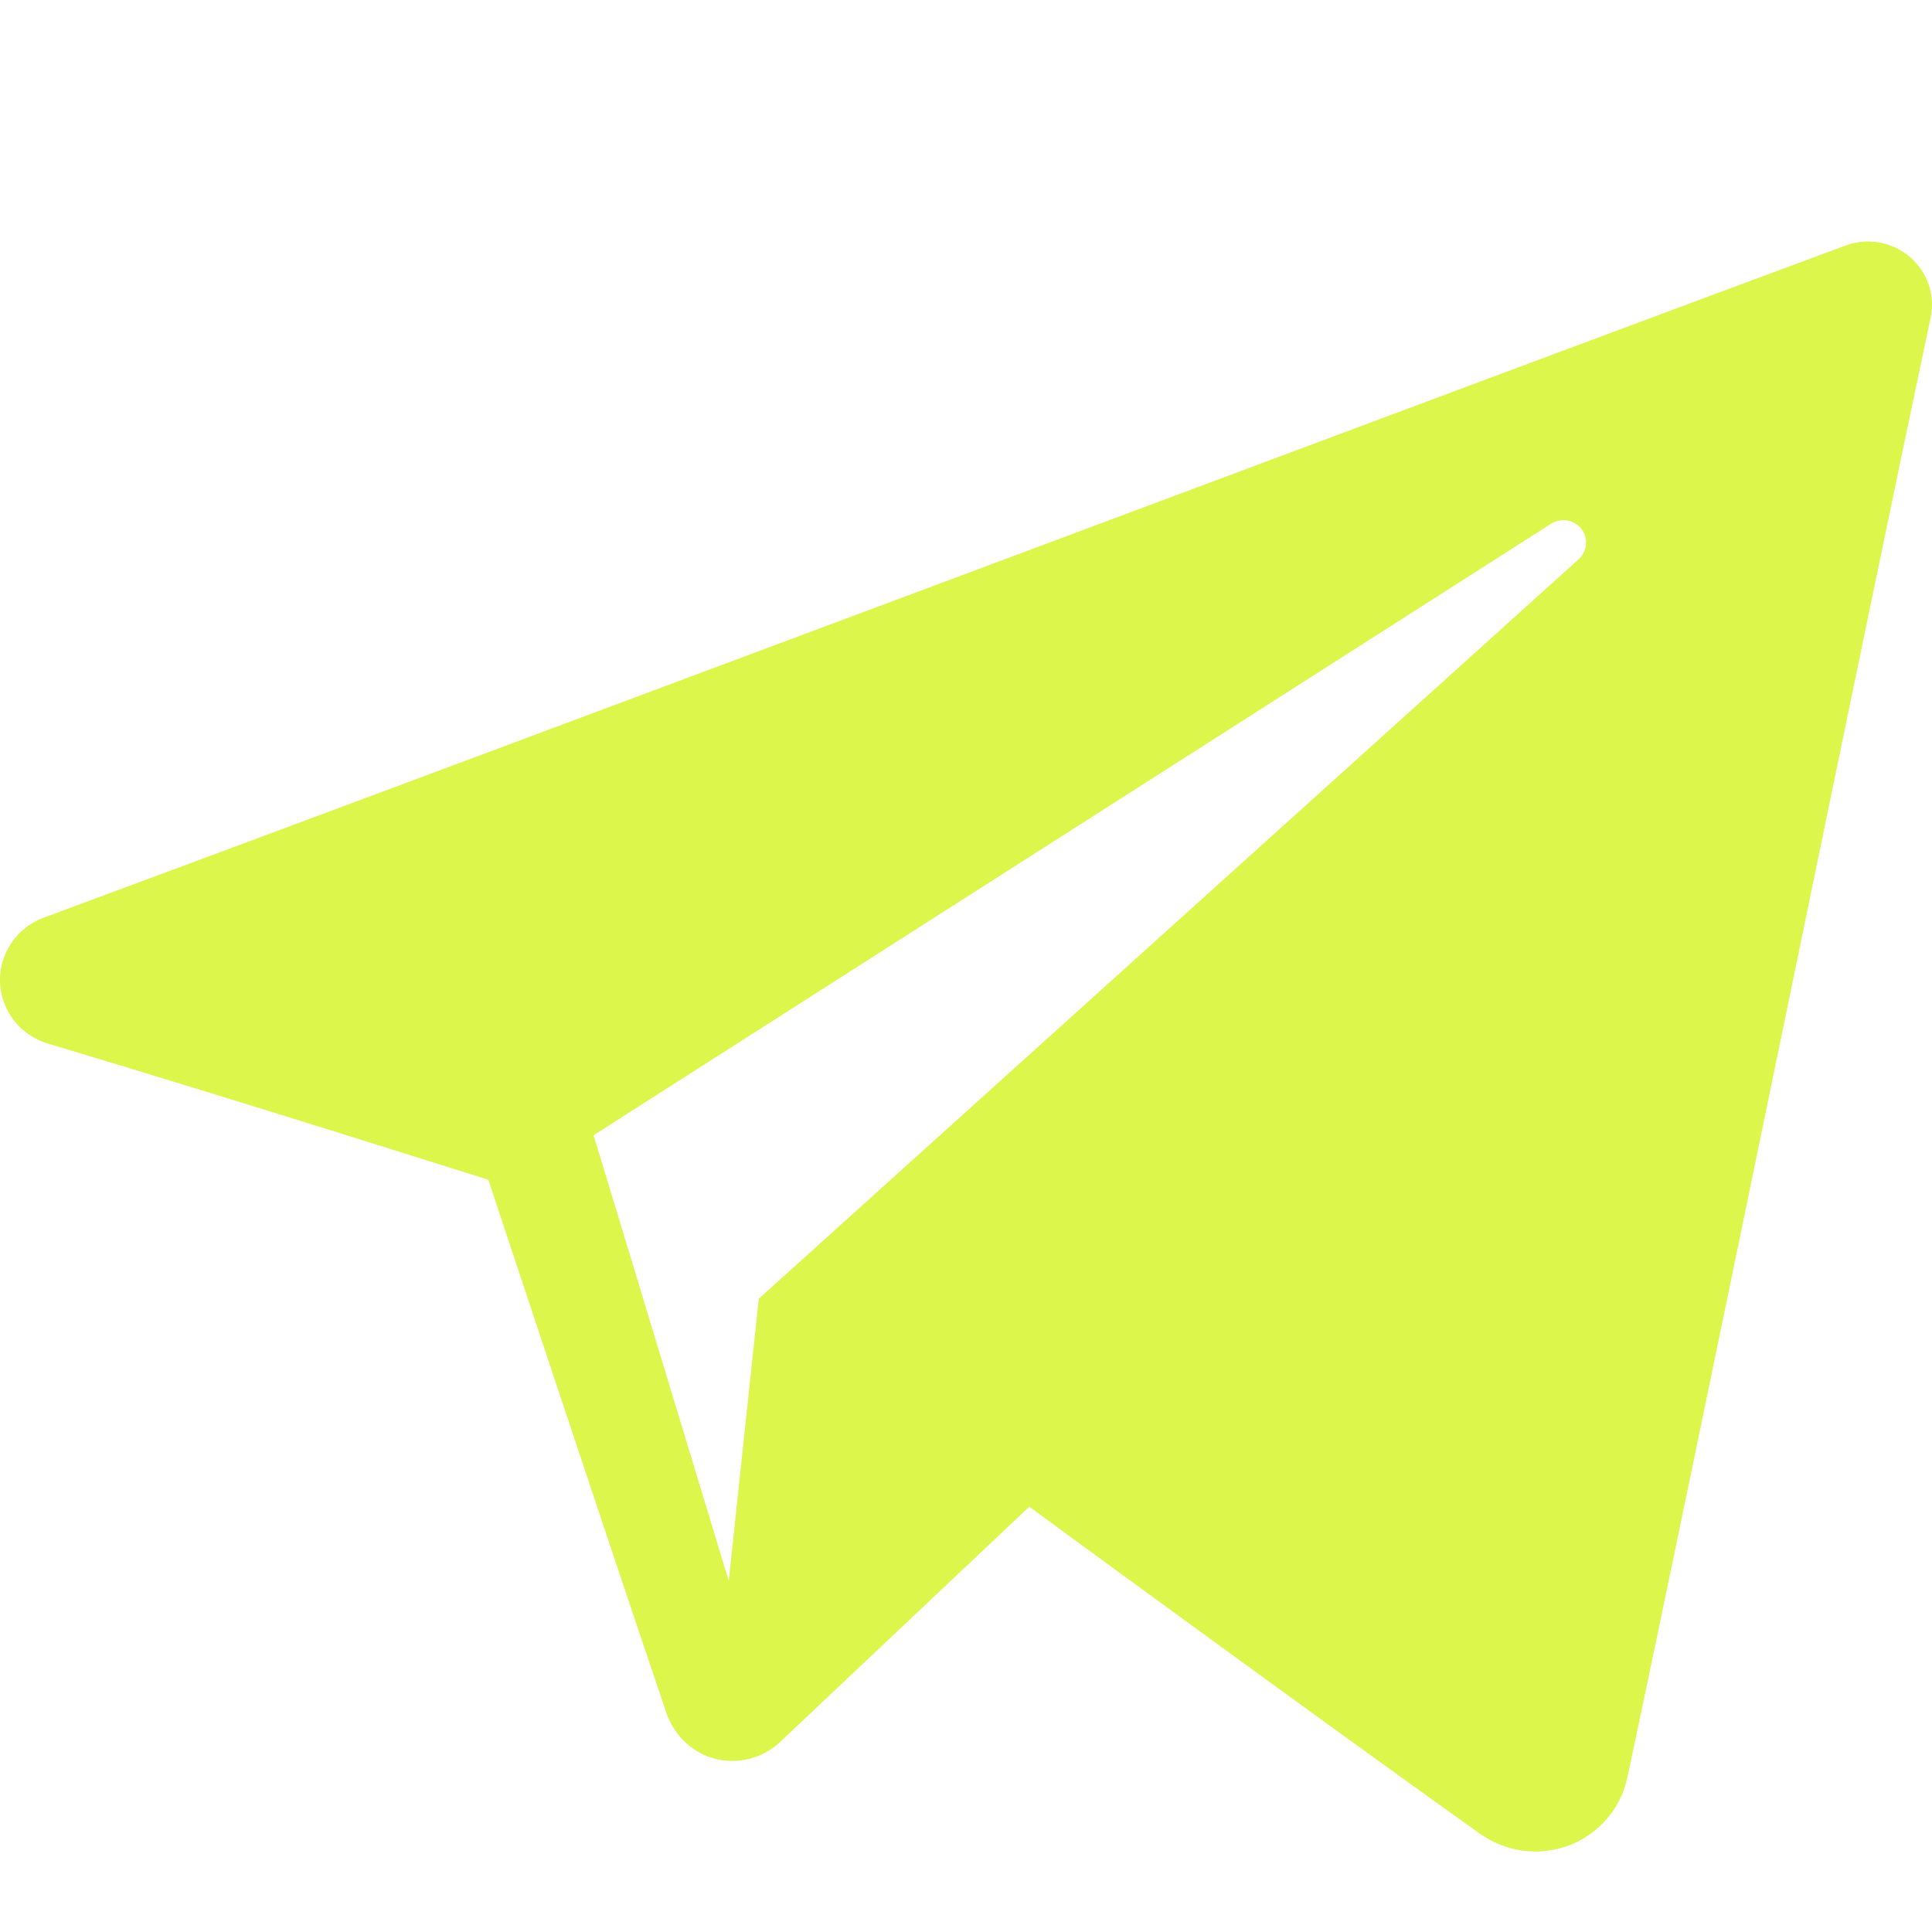
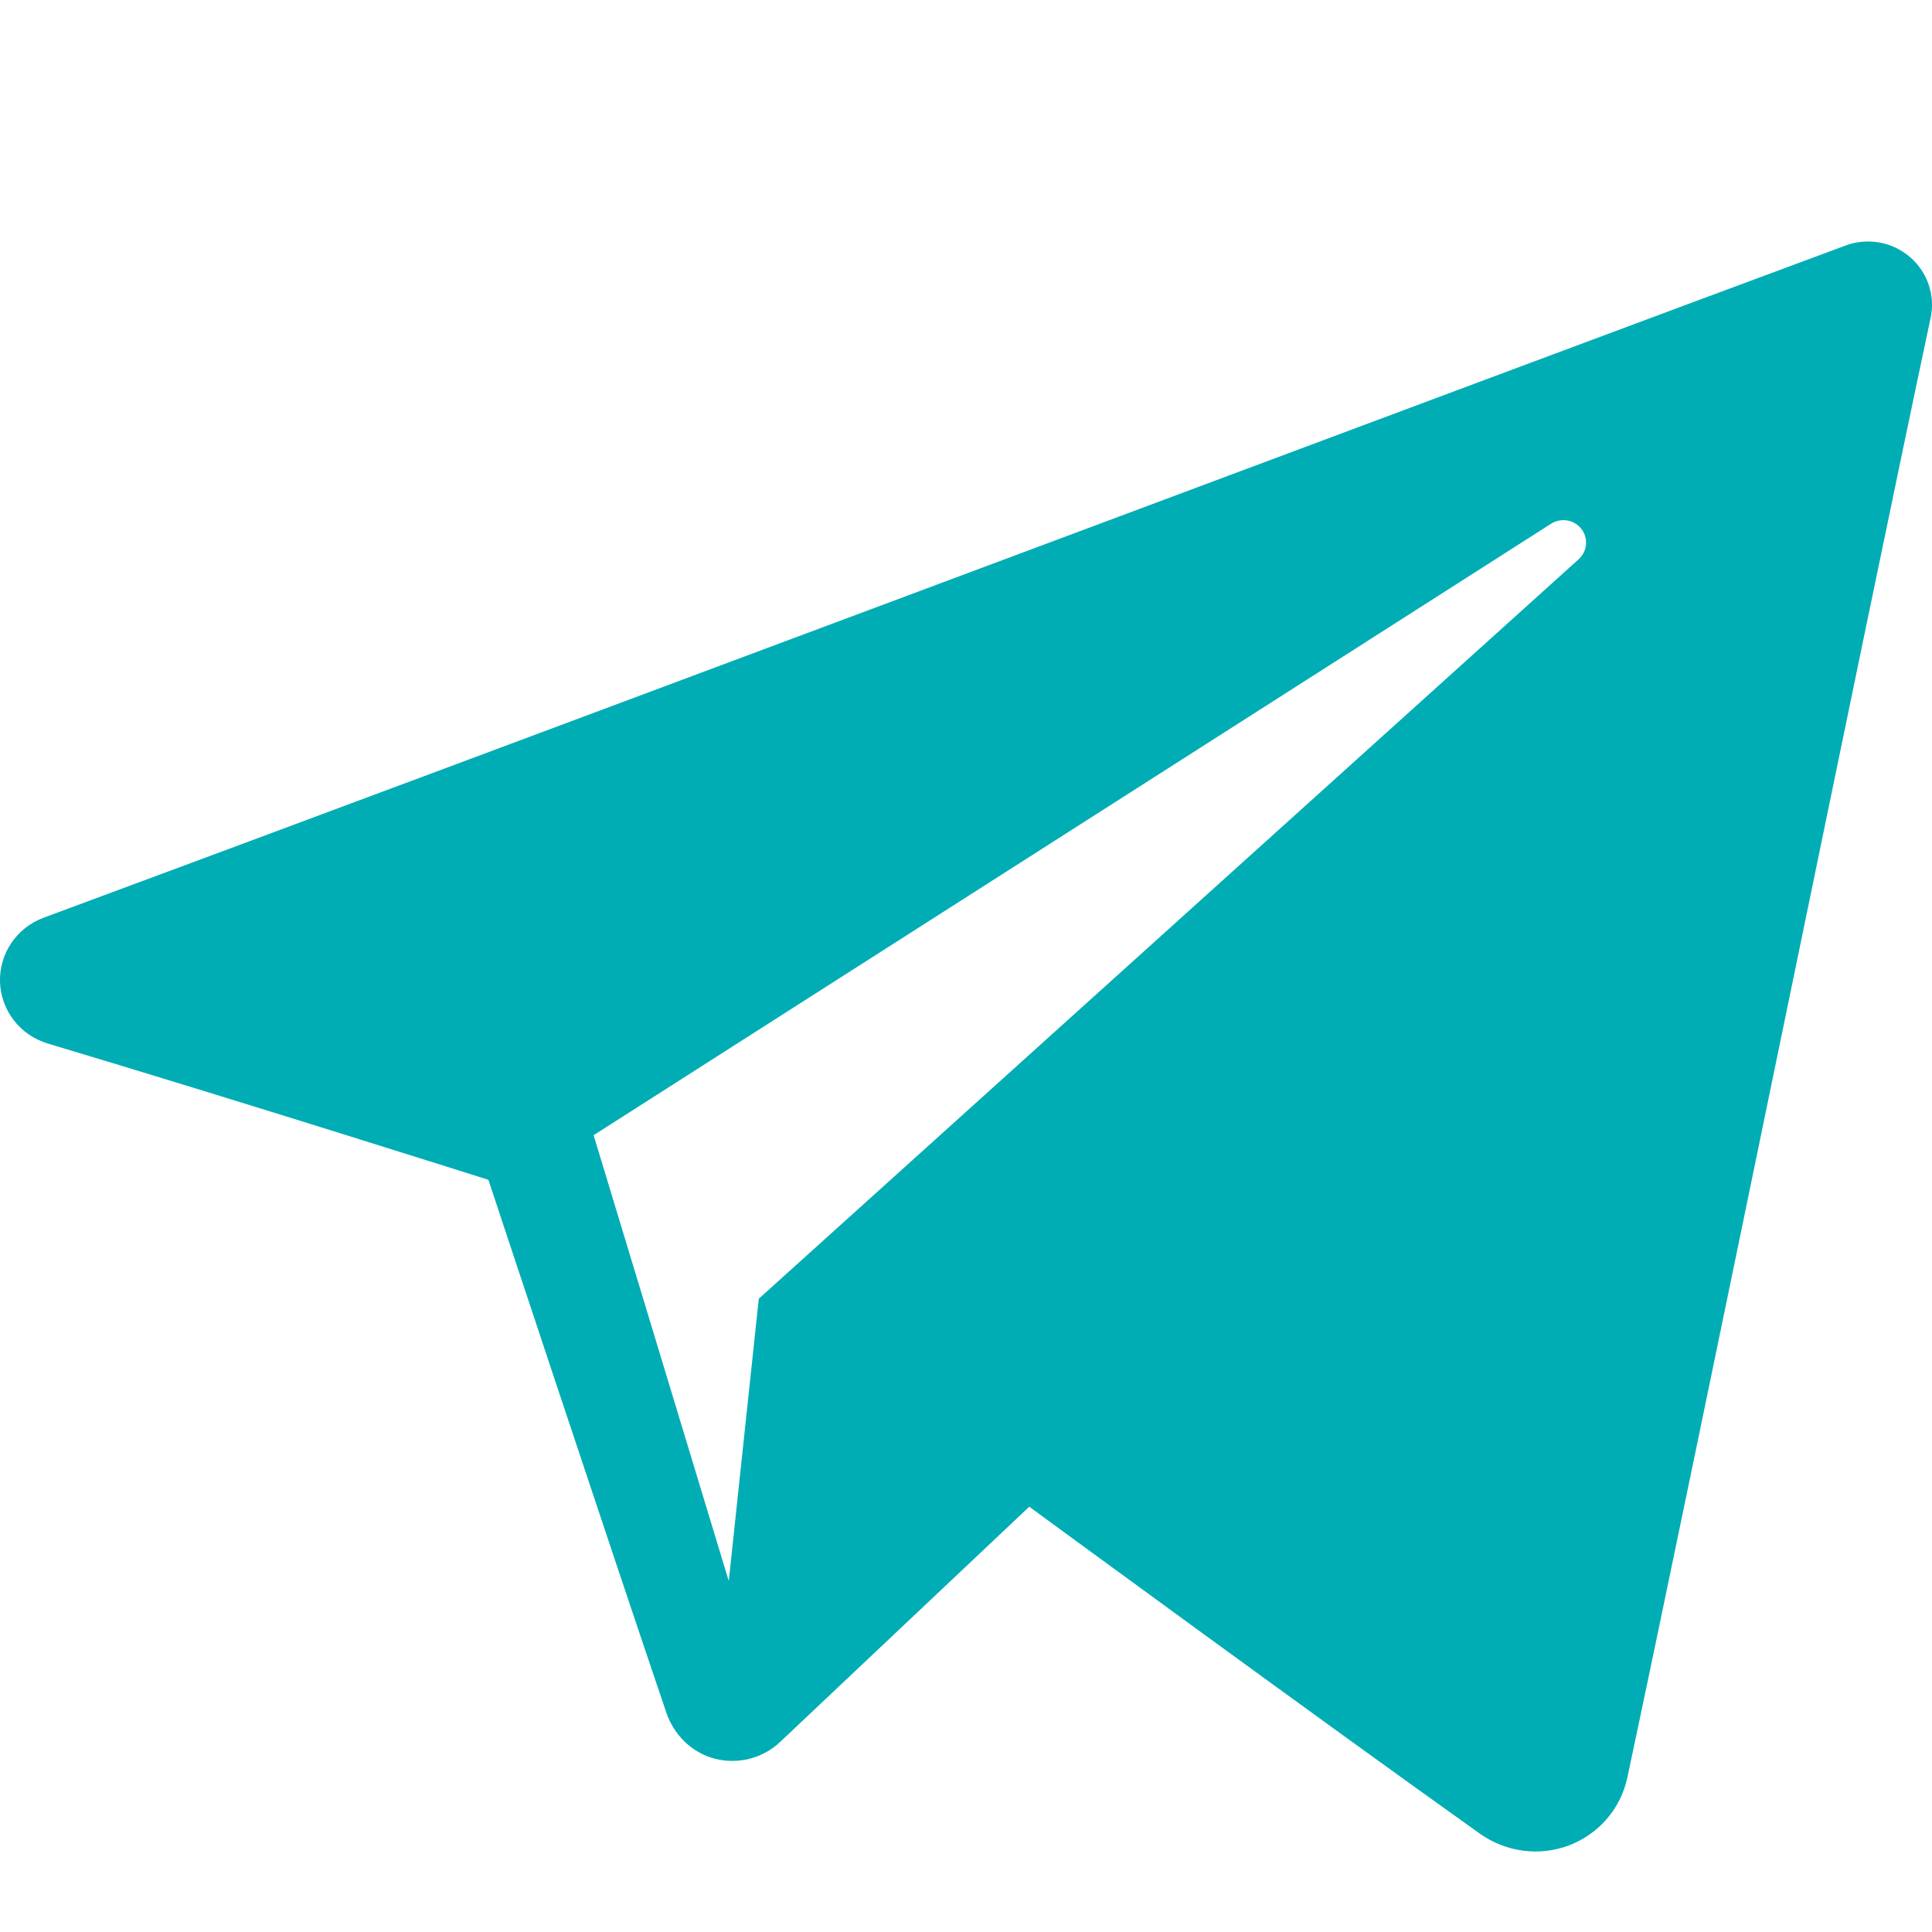
- <svg xmlns="http://www.w3.org/2000/svg" fill="#dcf64b" width="24px" height="24px" version="1.1" xml:space="preserve" style="fill-rule:evenodd;clip-rule:evenodd;stroke-linejoin:round;stroke-miterlimit:1.414;">
+ <svg xmlns="http://www.w3.org/2000/svg" fill="#00adb5" width="24px" height="24px" version="1.1" xml:space="preserve" style="fill-rule:evenodd;clip-rule:evenodd;stroke-linejoin:round;stroke-miterlimit:1.414;">
  <path id="telegram-1" d="M18.384,22.779c0.322,0.228 0.737,0.285 1.107,0.145c0.37,-0.141 0.642,-0.457 0.724,-0.84c0.869,-4.084 2.977,-14.421 3.768,-18.136c0.06,-0.28 -0.04,-0.571 -0.26,-0.758c-0.22,-0.187 -0.525,-0.241 -0.797,-0.14c-4.193,1.552 -17.106,6.397 -22.384,8.35c-0.335,0.124 -0.553,0.446 -0.542,0.799c0.012,0.354 0.25,0.661 0.593,0.764c2.367,0.708 5.474,1.693 5.474,1.693c0,0 1.452,4.385 2.209,6.615c0.095,0.28 0.314,0.5 0.603,0.576c0.288,0.075 0.596,-0.004 0.811,-0.207c1.216,-1.148 3.096,-2.923 3.096,-2.923c0,0 3.572,2.619 5.598,4.062Zm-11.01,-8.677l1.679,5.538l0.373,-3.507c0,0 6.487,-5.851 10.185,-9.186c0.108,-0.098 0.123,-0.262 0.033,-0.377c-0.089,-0.115 -0.253,-0.142 -0.376,-0.064c-4.286,2.737 -11.894,7.596 -11.894,7.596Z" />
</svg>
